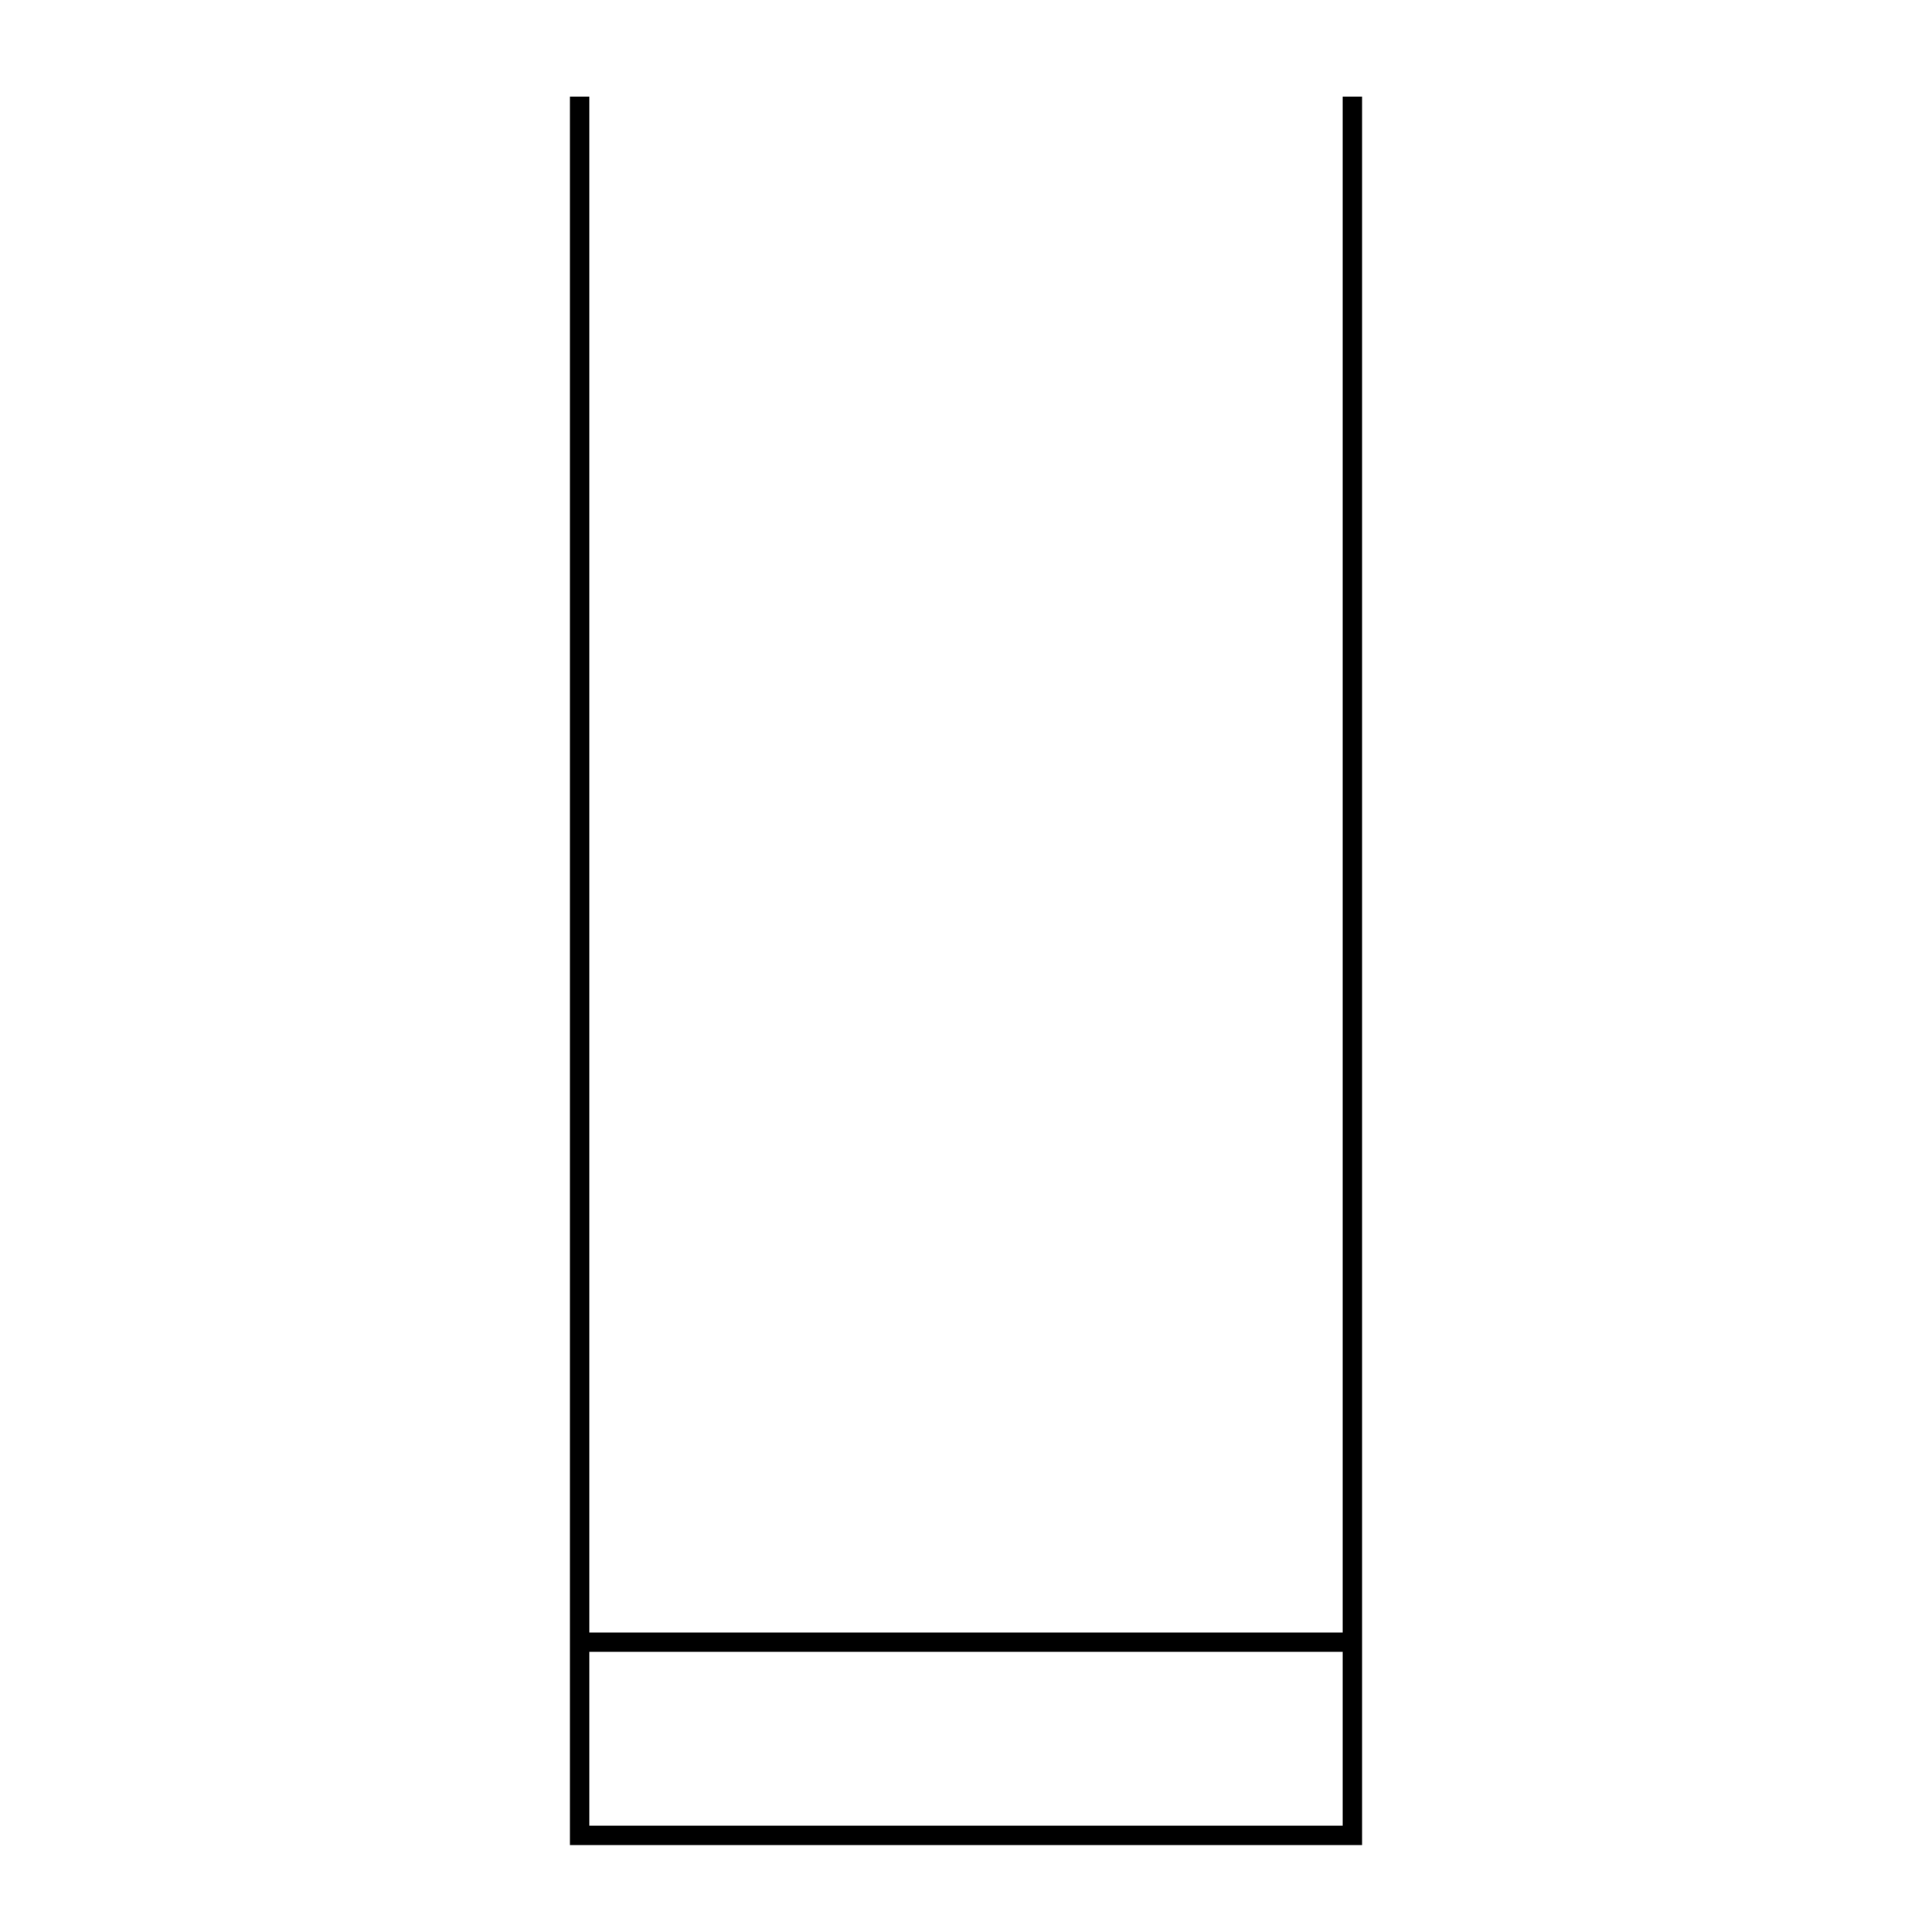
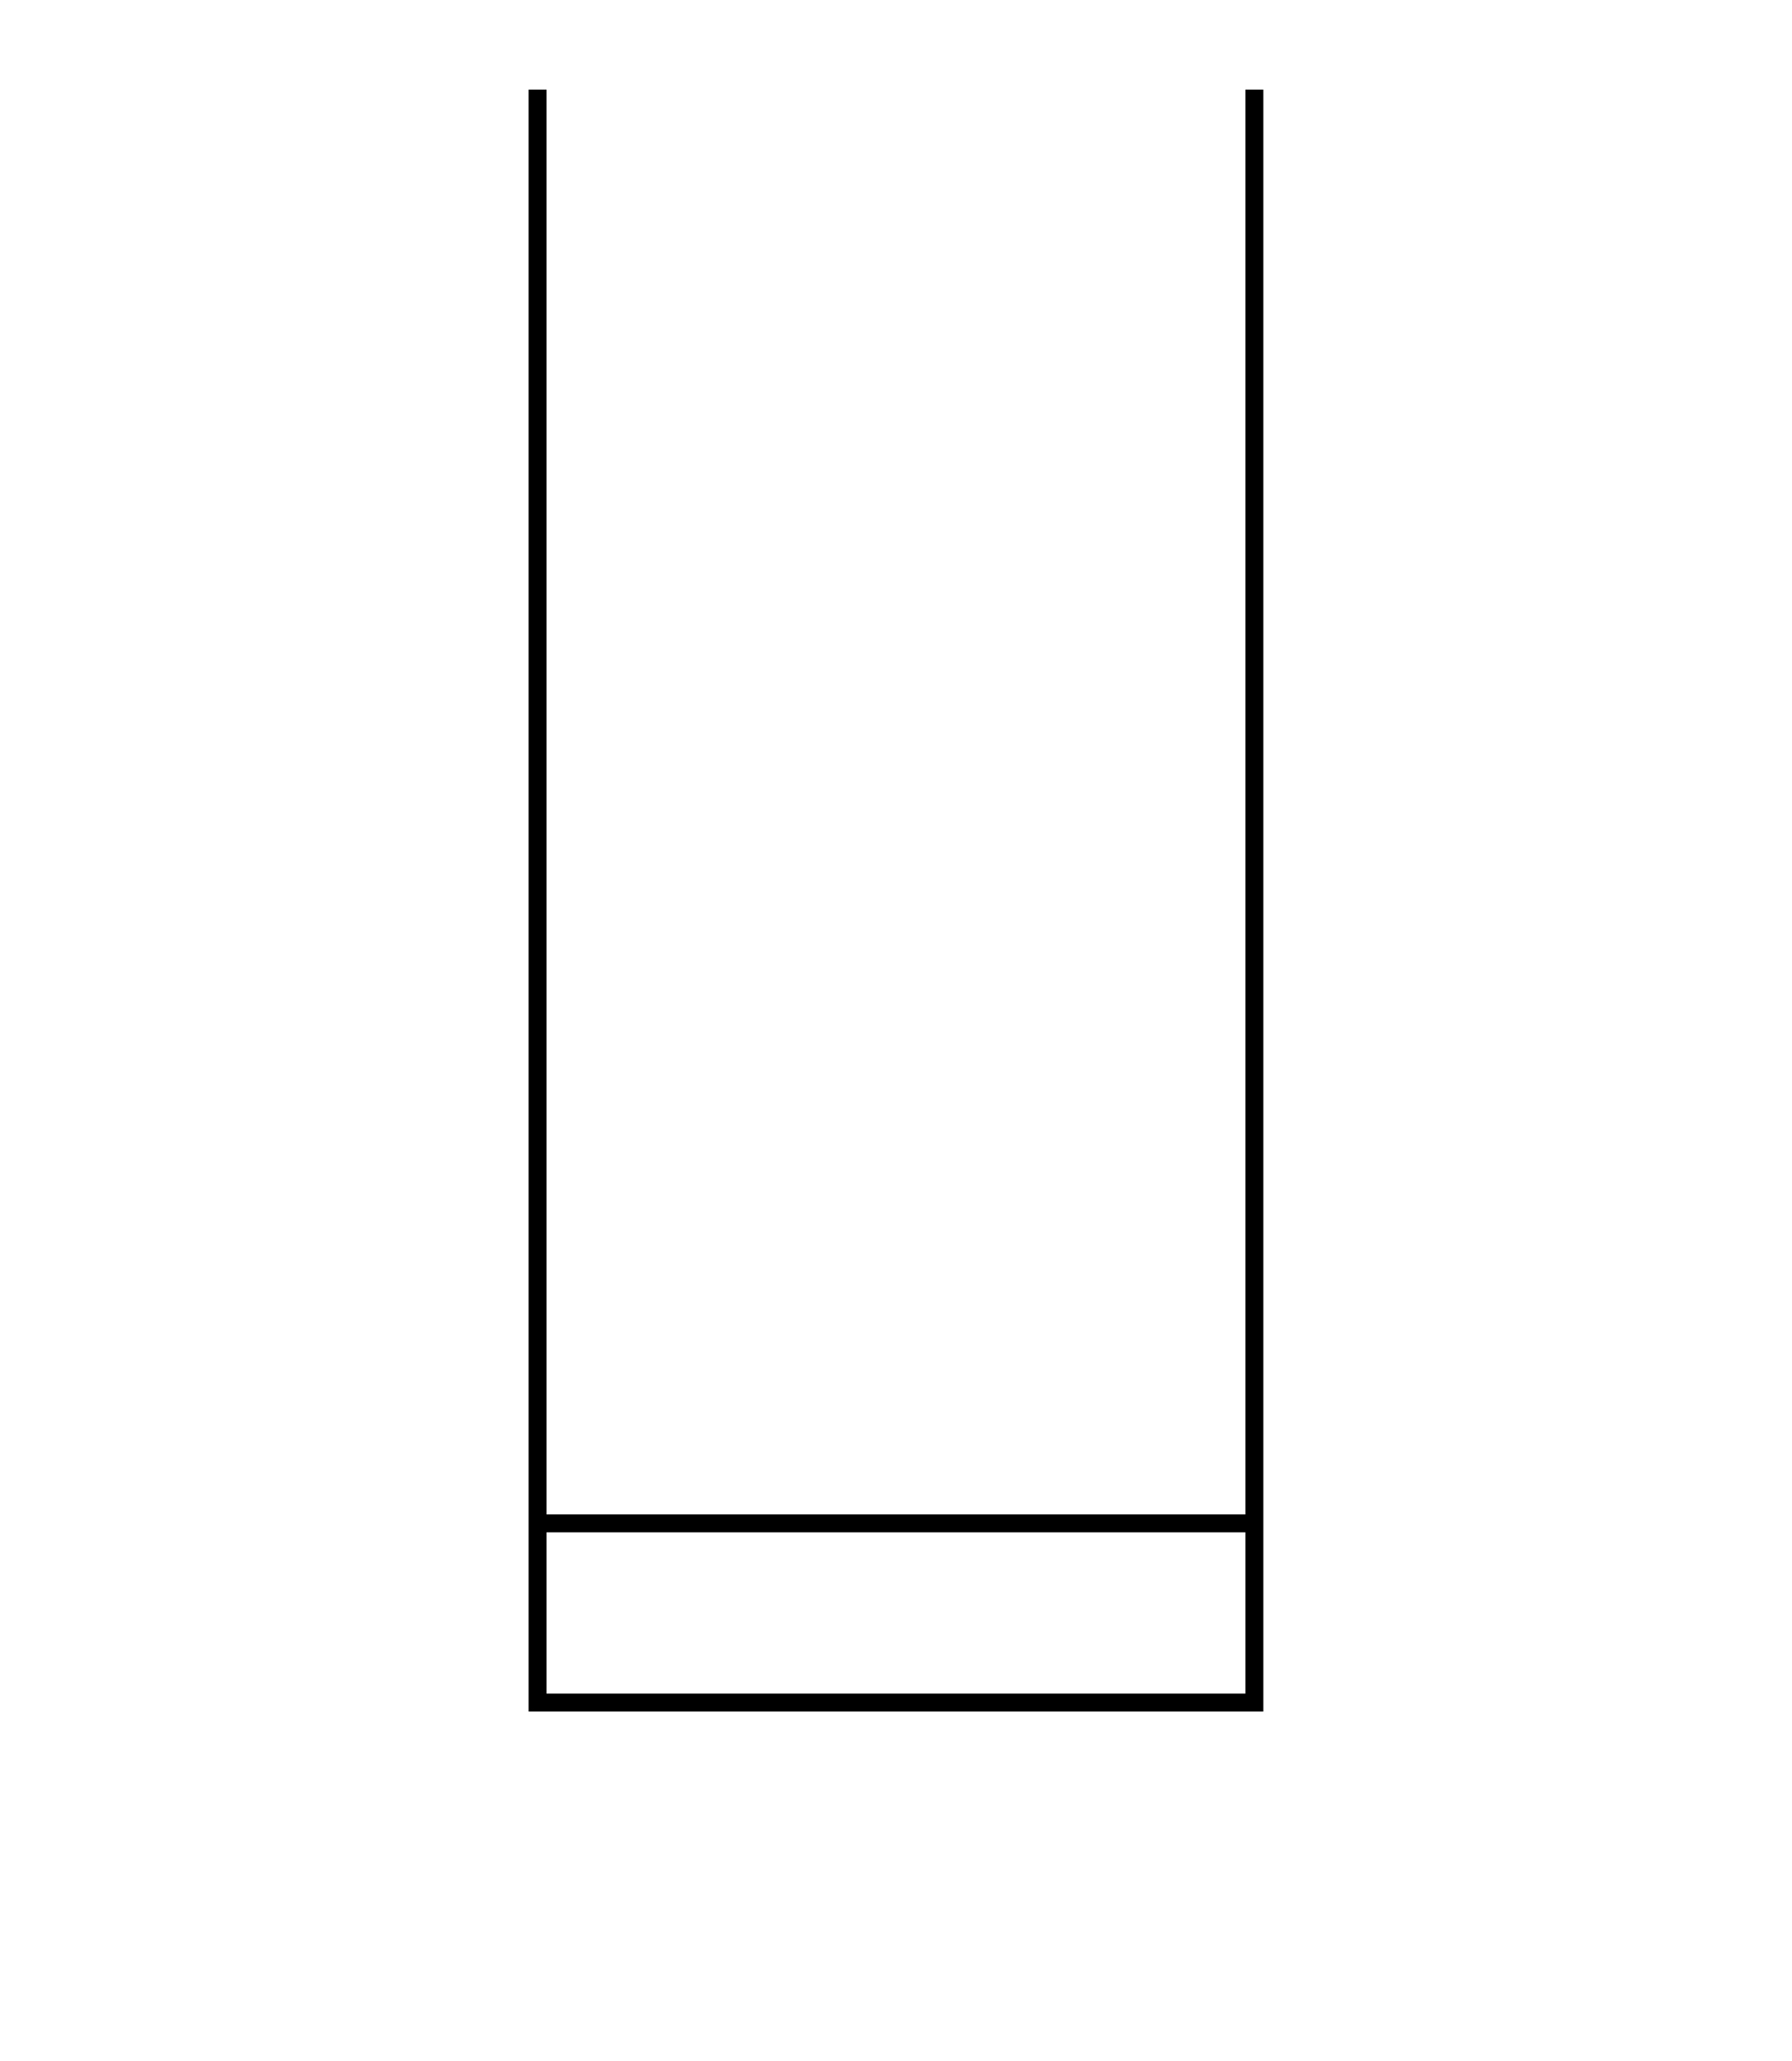
- <svg xmlns="http://www.w3.org/2000/svg" width="1000" height="1000">
+ <svg xmlns="http://www.w3.org/2000/svg" width="1000" height="1150">
  <polyline points="300,50 300,950 700,950 700,50" style="fill:none;stroke:black;stroke-width:10" />
  <polyline points="300,850 700,850" style="fill:none;stroke:black;stroke-width:10" />
</svg>
